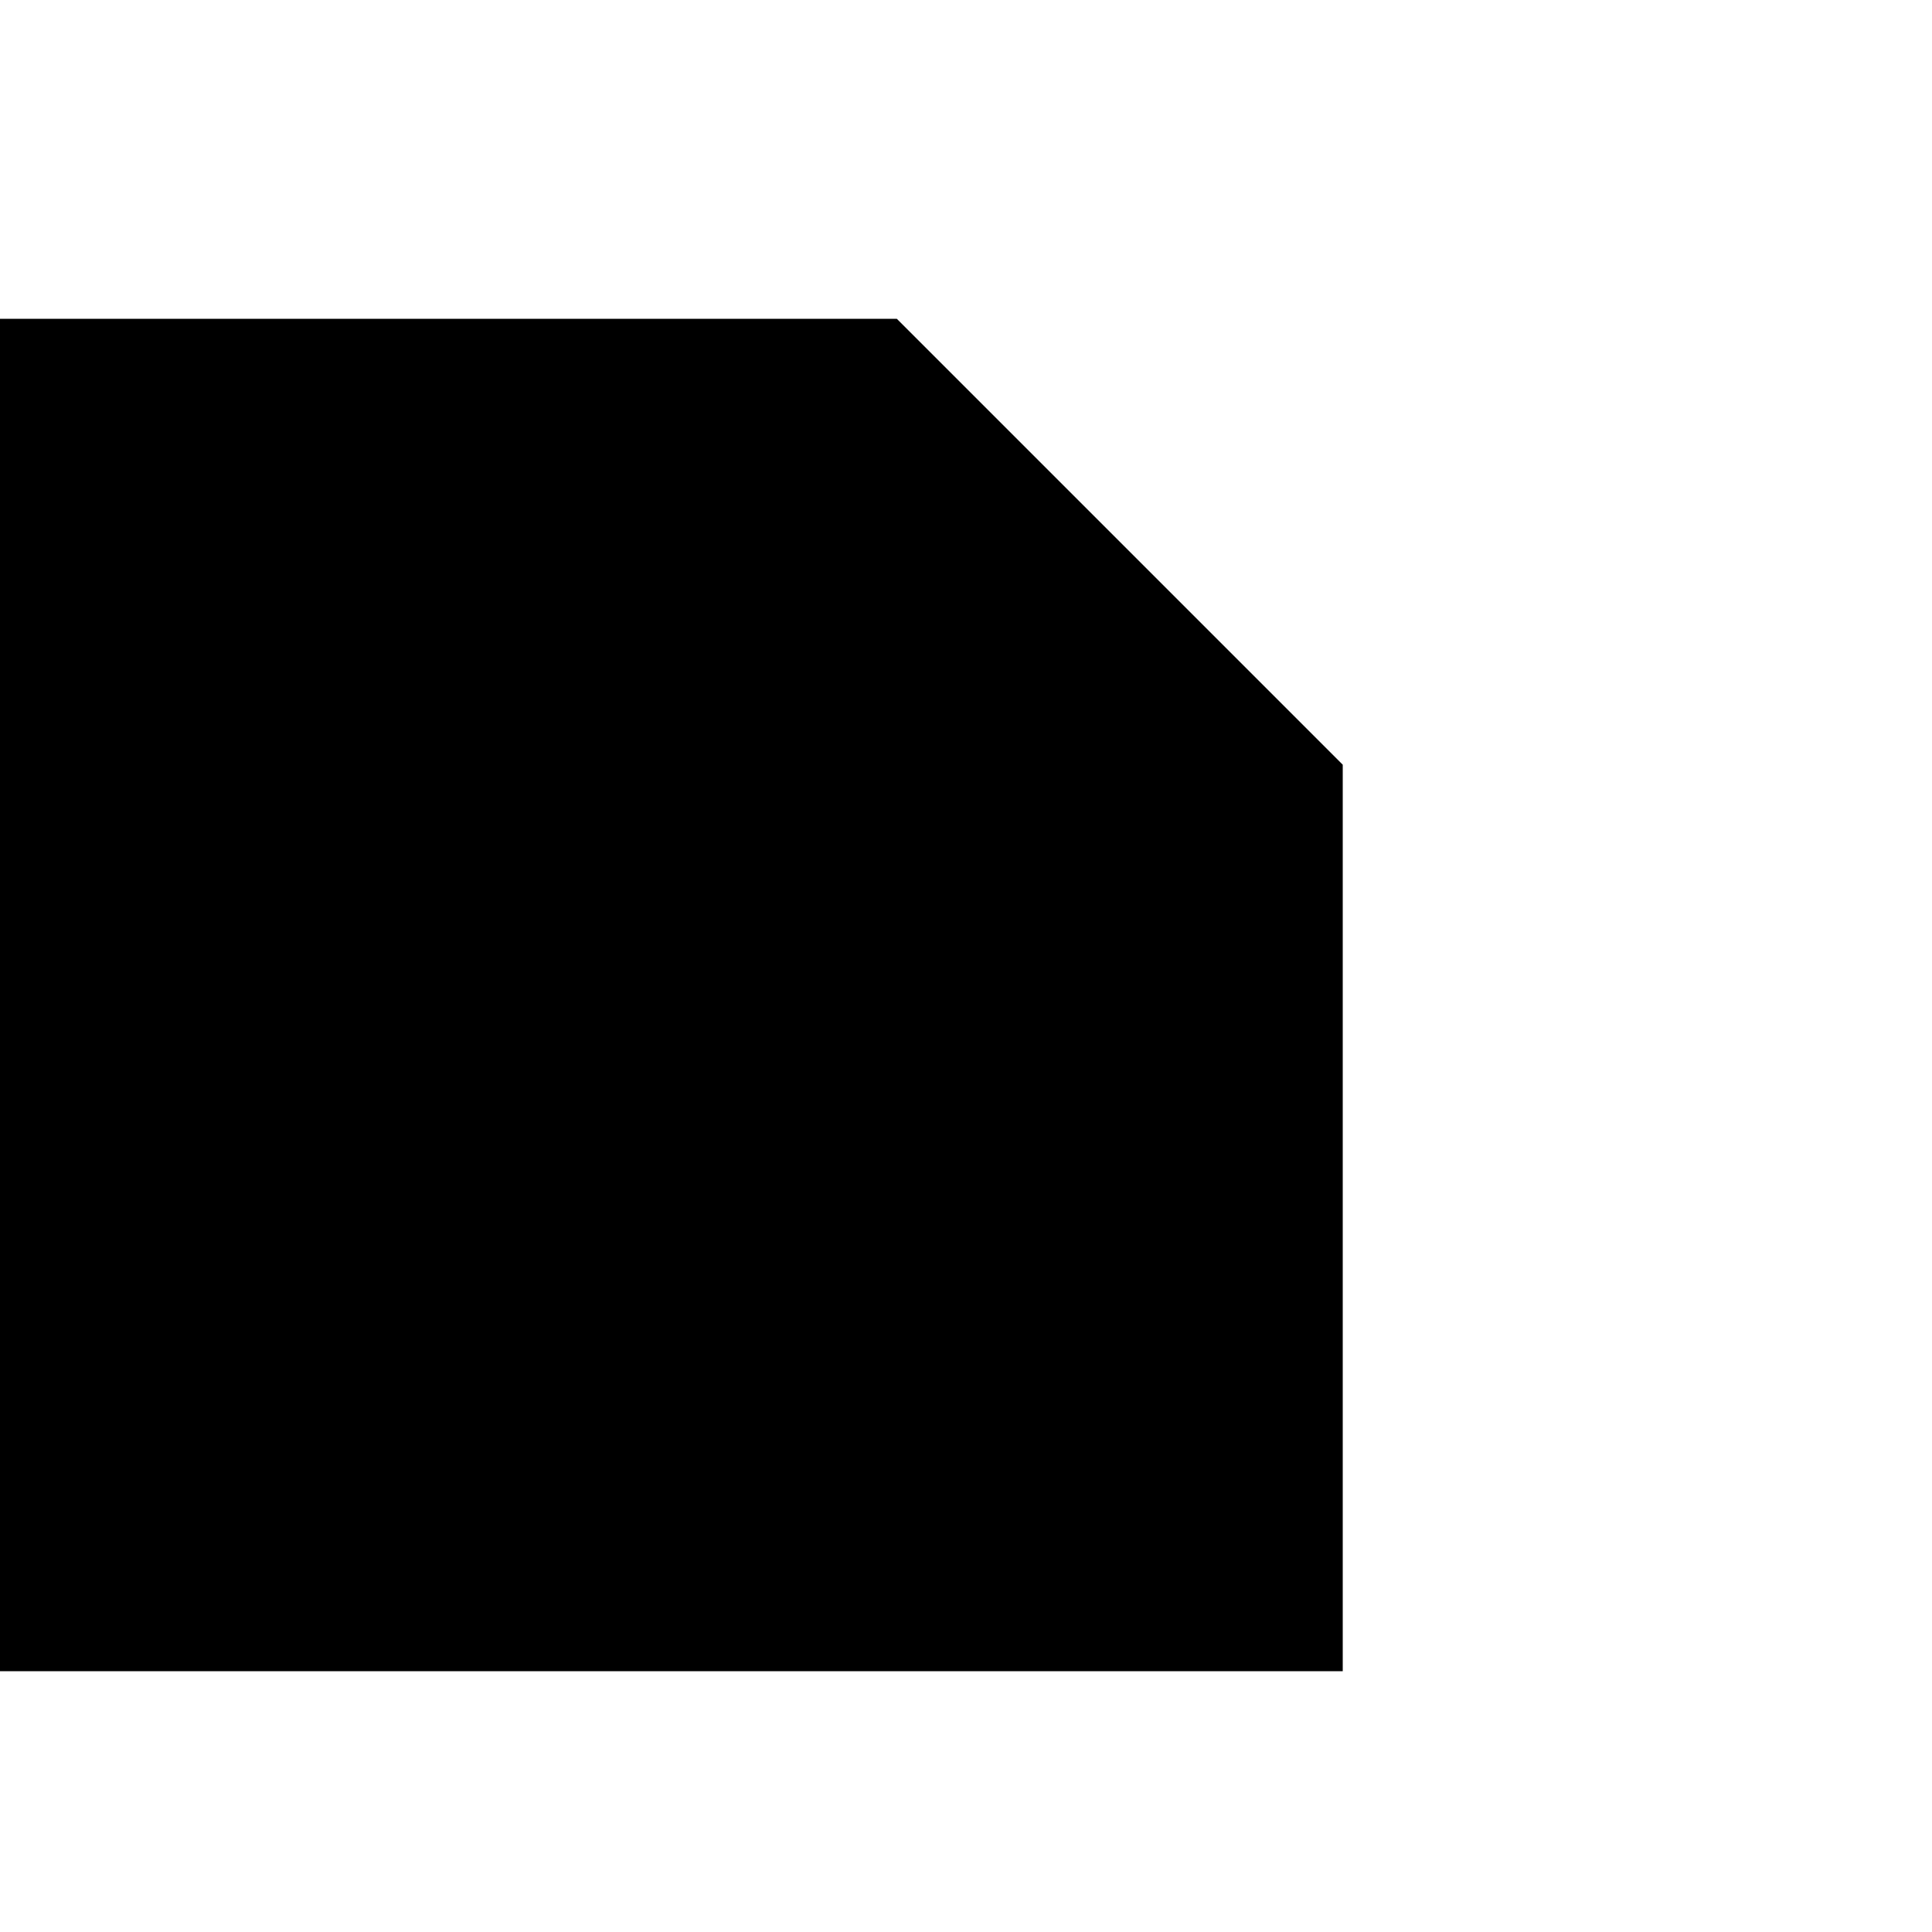
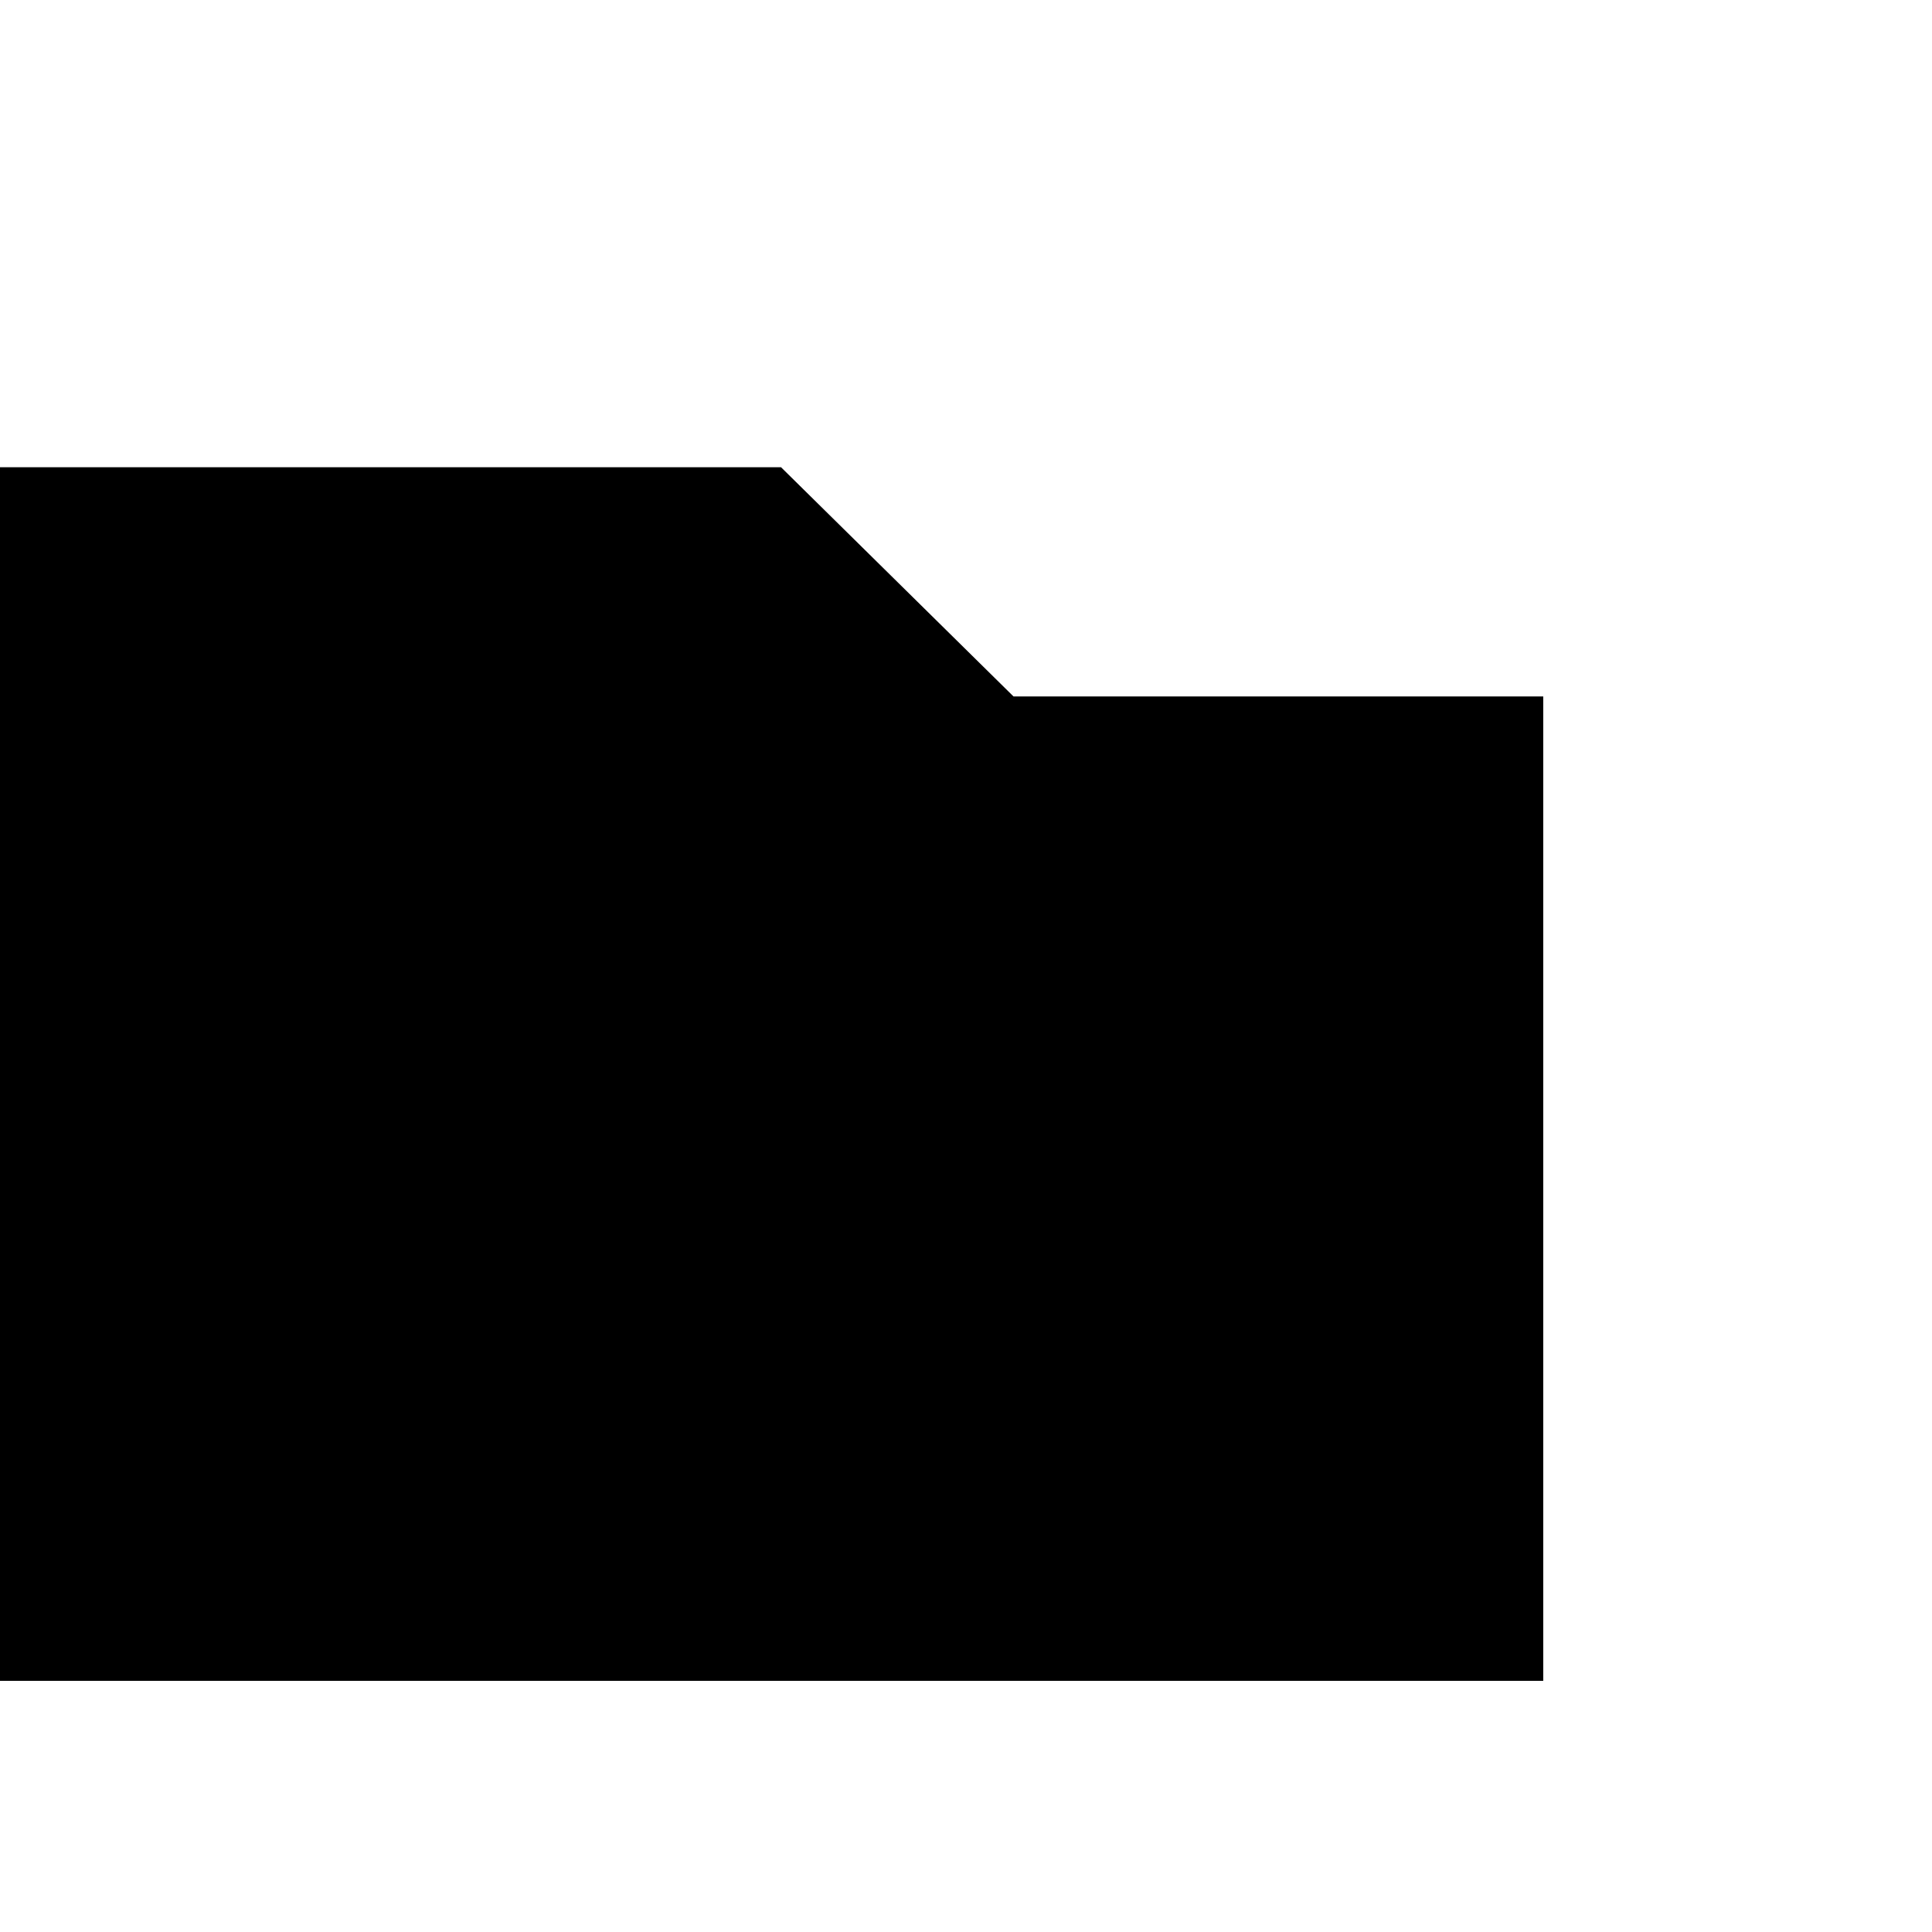
<svg xmlns="http://www.w3.org/2000/svg" version="1.1" id="Layer_1" x="0px" y="0px" width="100px" height="100px" viewBox="0 0 100 100" enable-background="new 0 0 100 100" xml:space="preserve">
  <g id="Layer_2">
</g>
  <g id="Layer_2_1_">
</g>
-   <polygon points="46.419,16.5 -0.5,16.5 -0.5,86.5 69.5,86.5 69.5,39.581 " />
+   <polygon points="52.46,36.049 40.427,24.185 0,24.185 0,87 79.878,87 79.878,36.049 " />
</svg>
